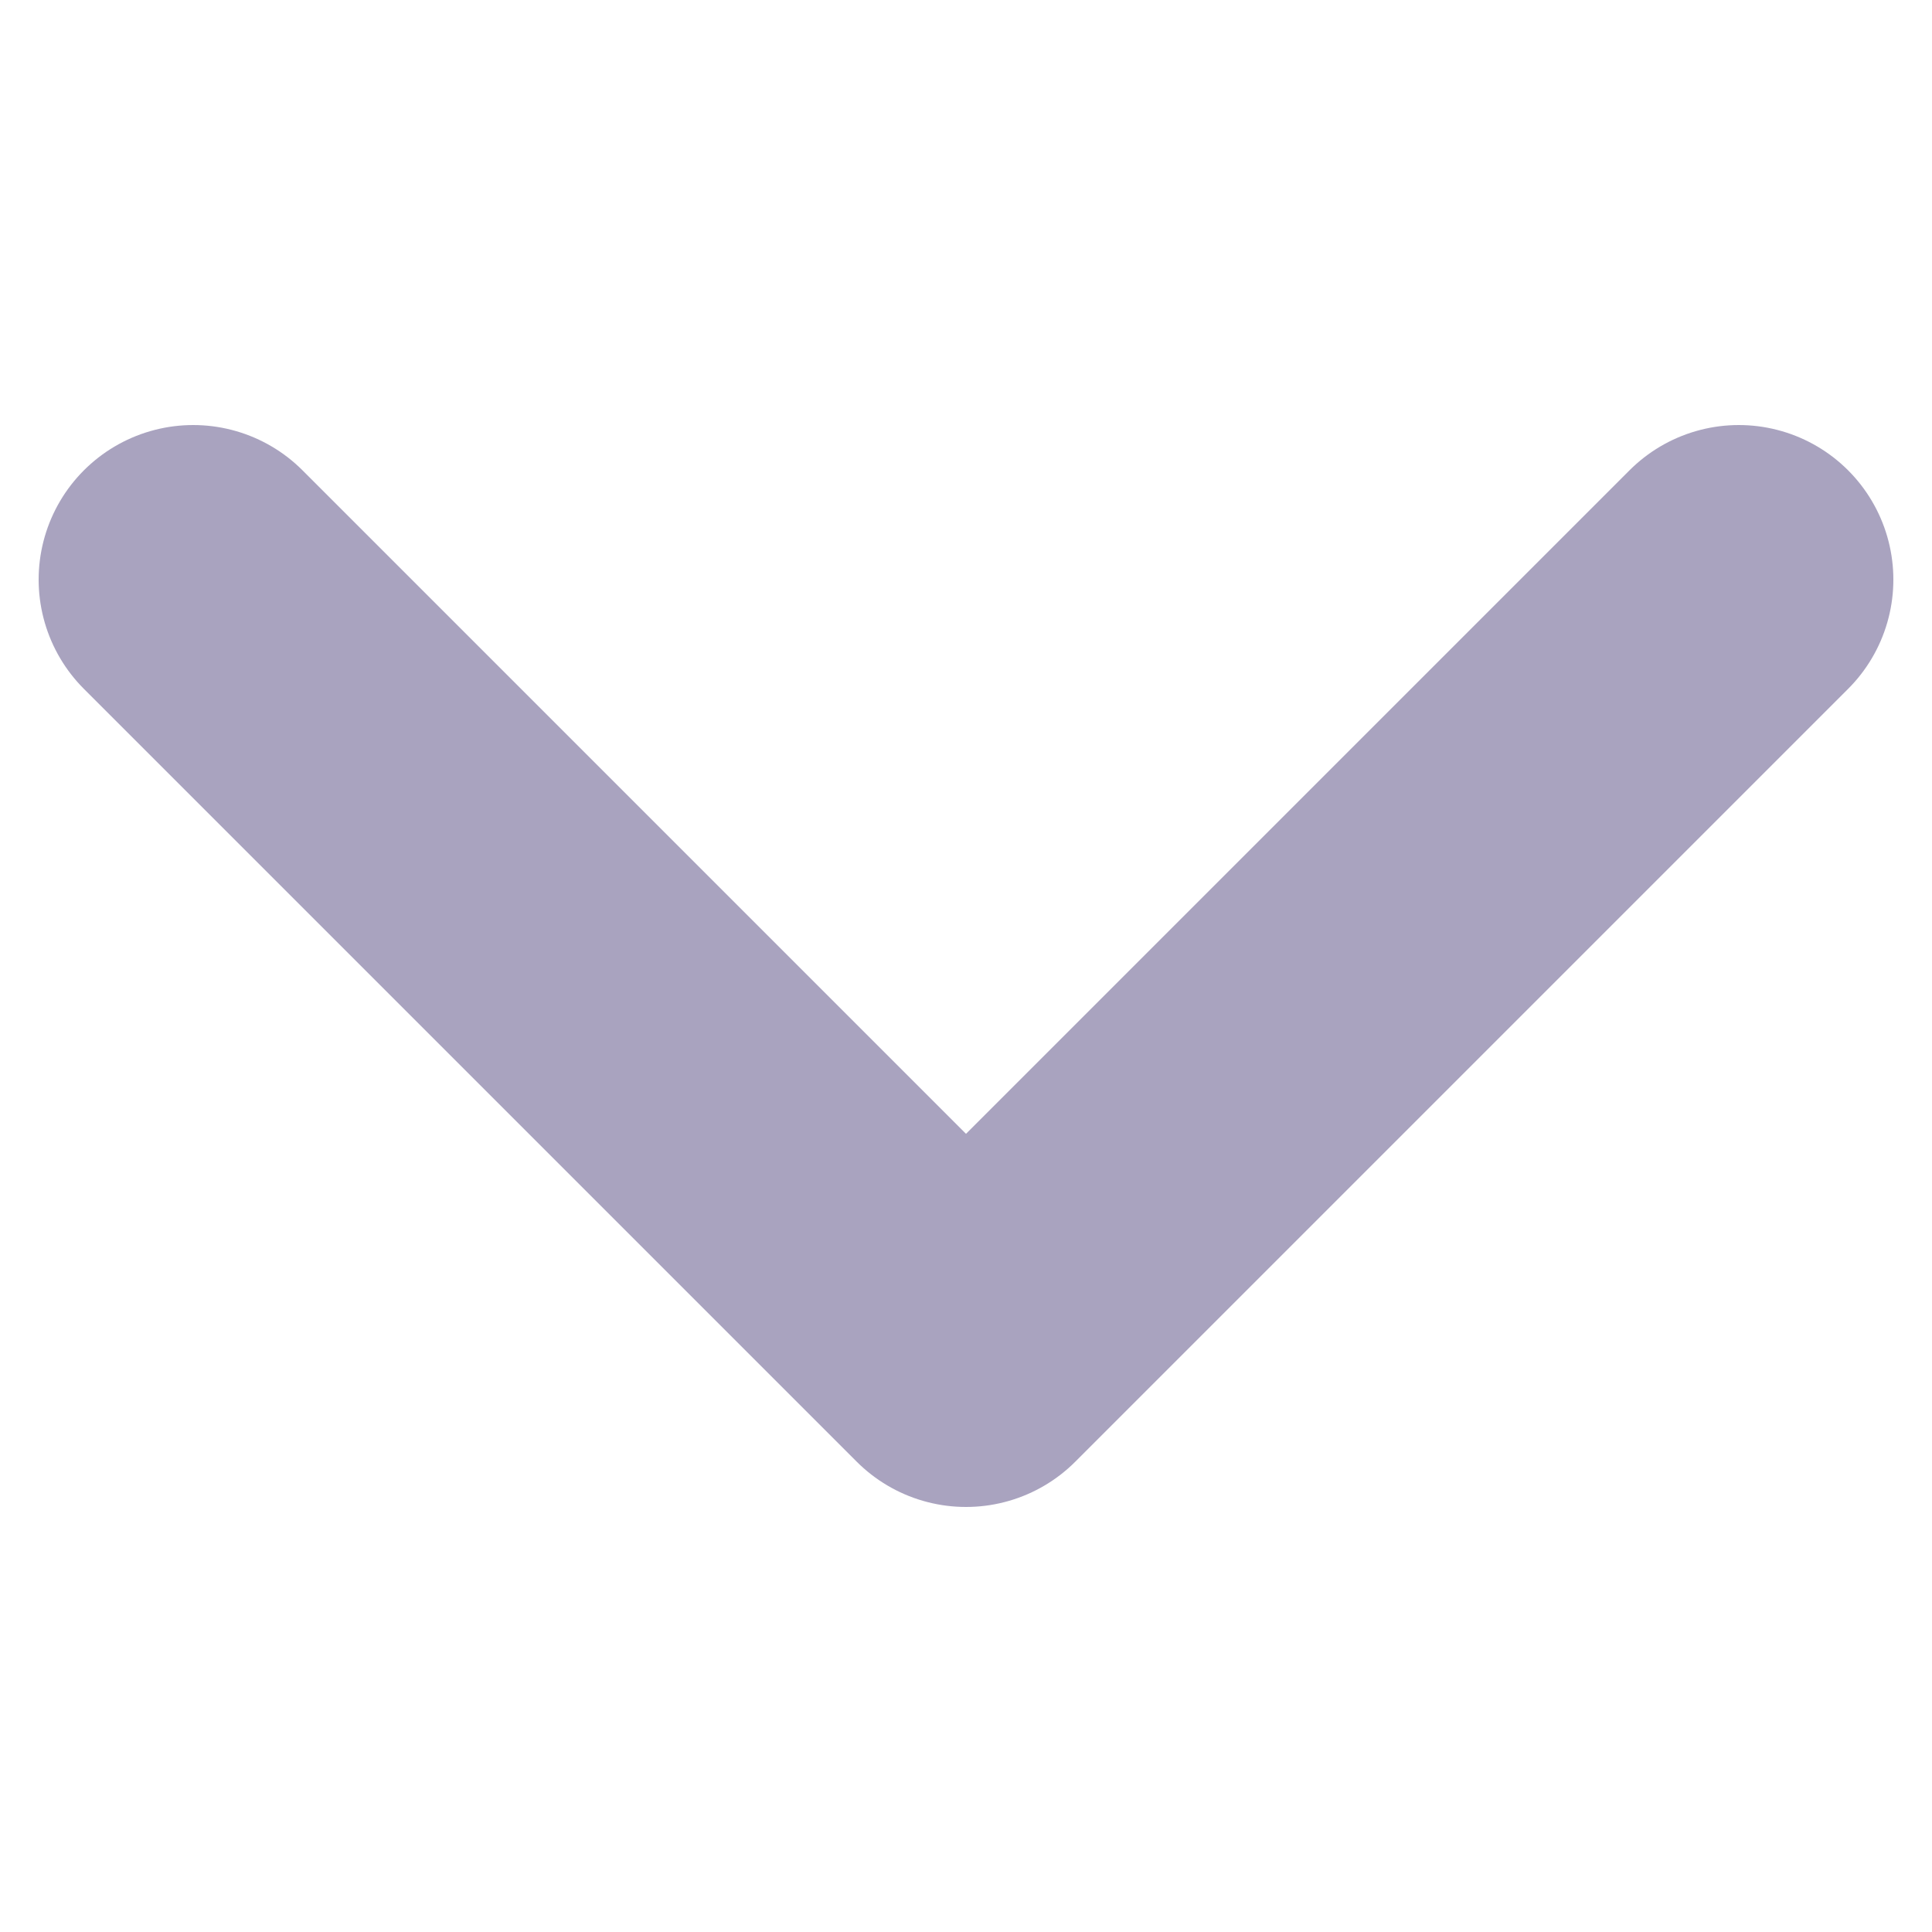
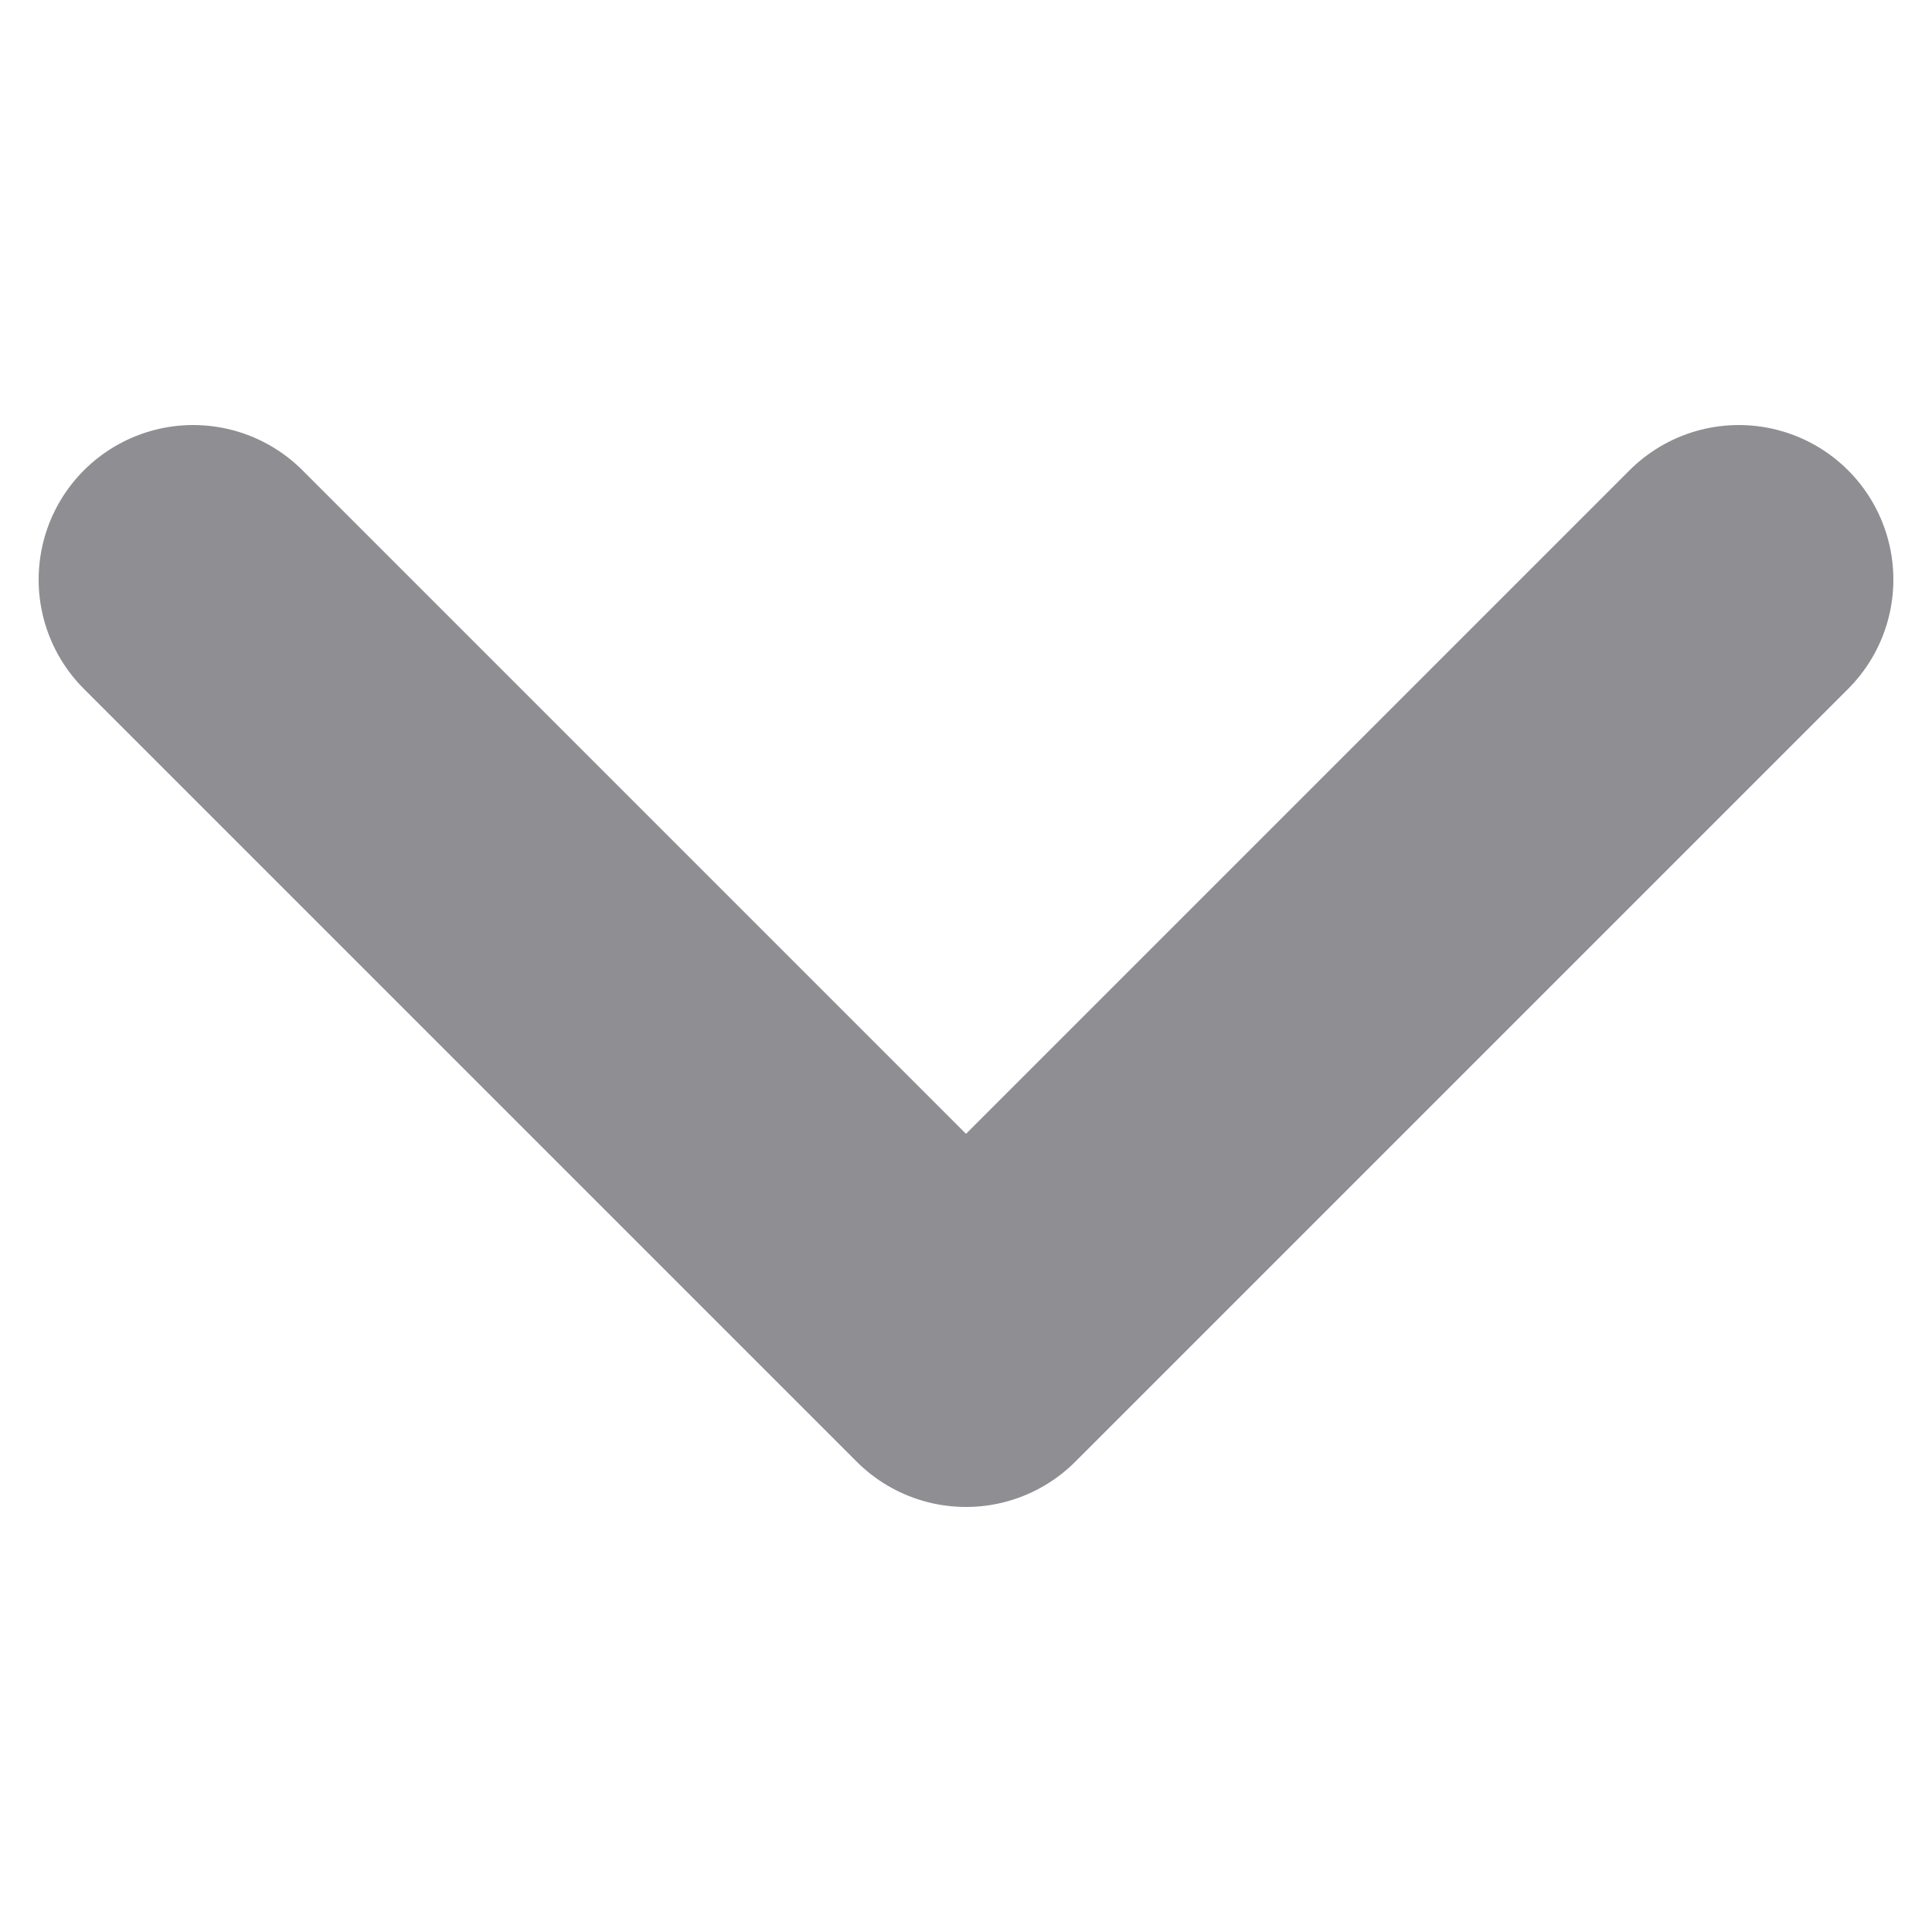
<svg xmlns="http://www.w3.org/2000/svg" width="10" height="10" viewBox="0 0 10 10">
-   <path d="M1 3 L5 7 L9 3" fill="none" stroke="#A9A3BF" stroke-width="1.6" stroke-linecap="round" stroke-linejoin="round" />
+   <path d="M1 3 L5 7 L9 3" fill="none" stroke="#8E8E93" stroke-width="1.6" stroke-linecap="round" stroke-linejoin="round" />
</svg>
